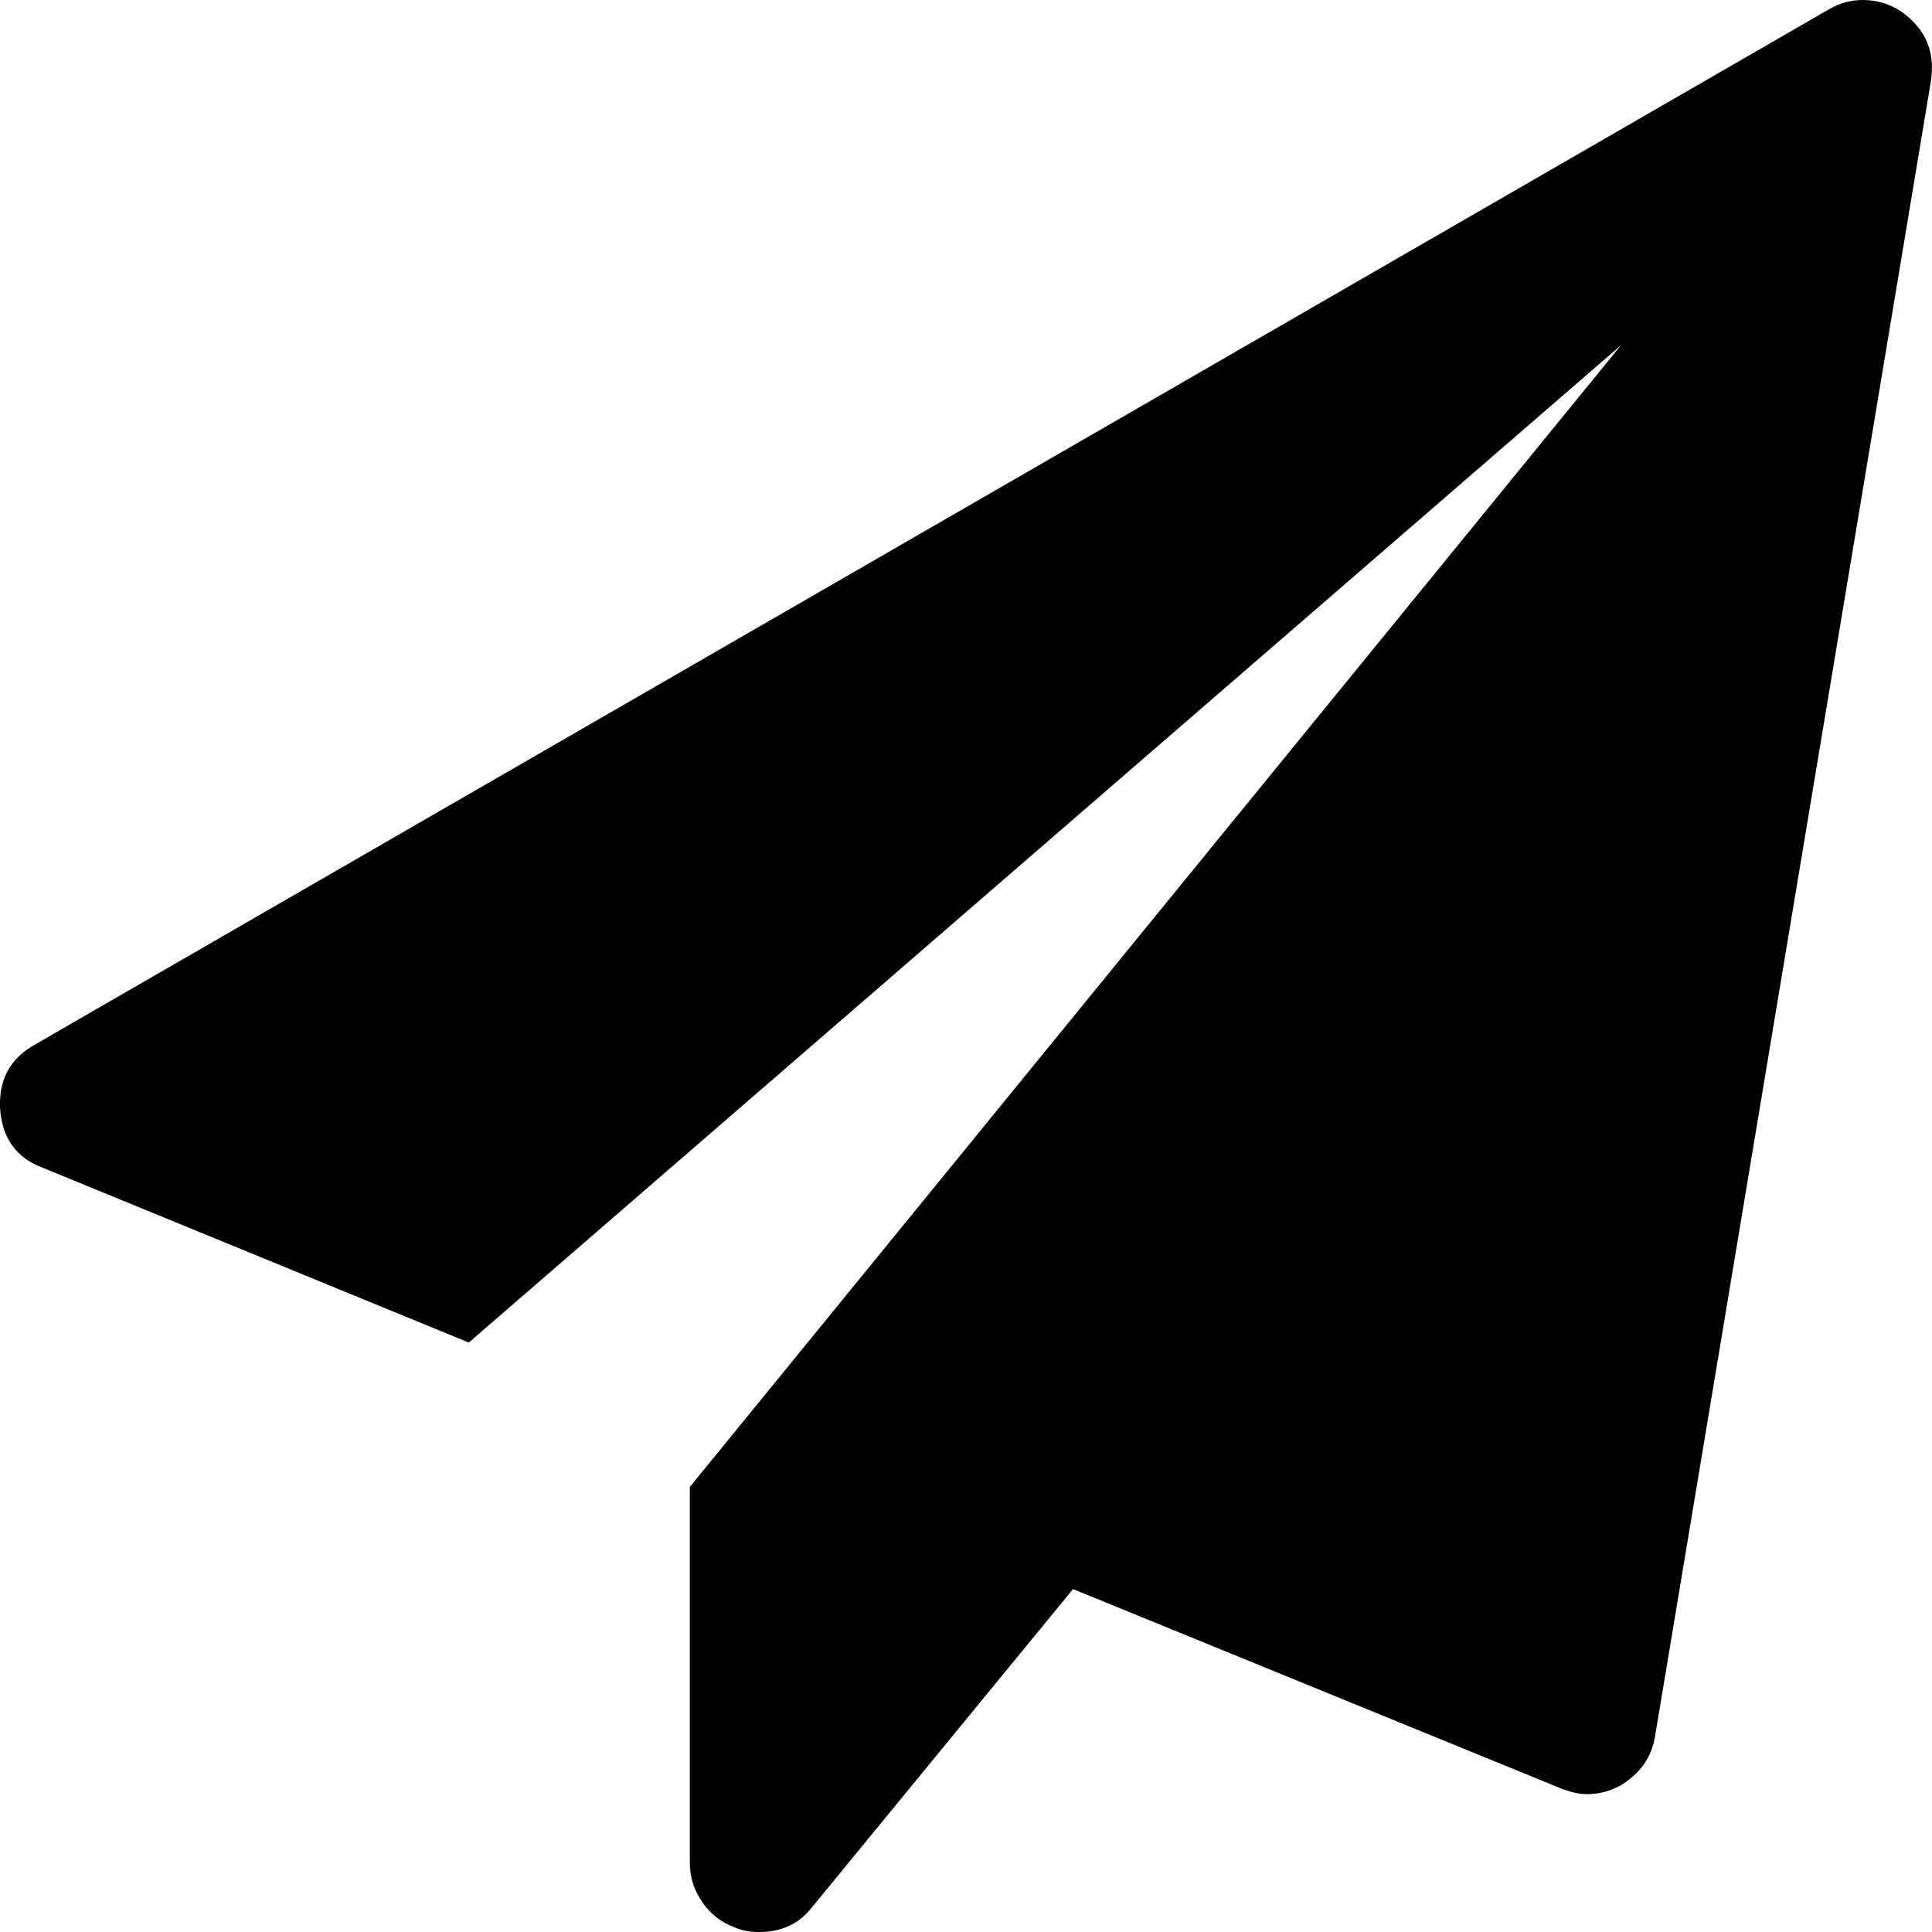
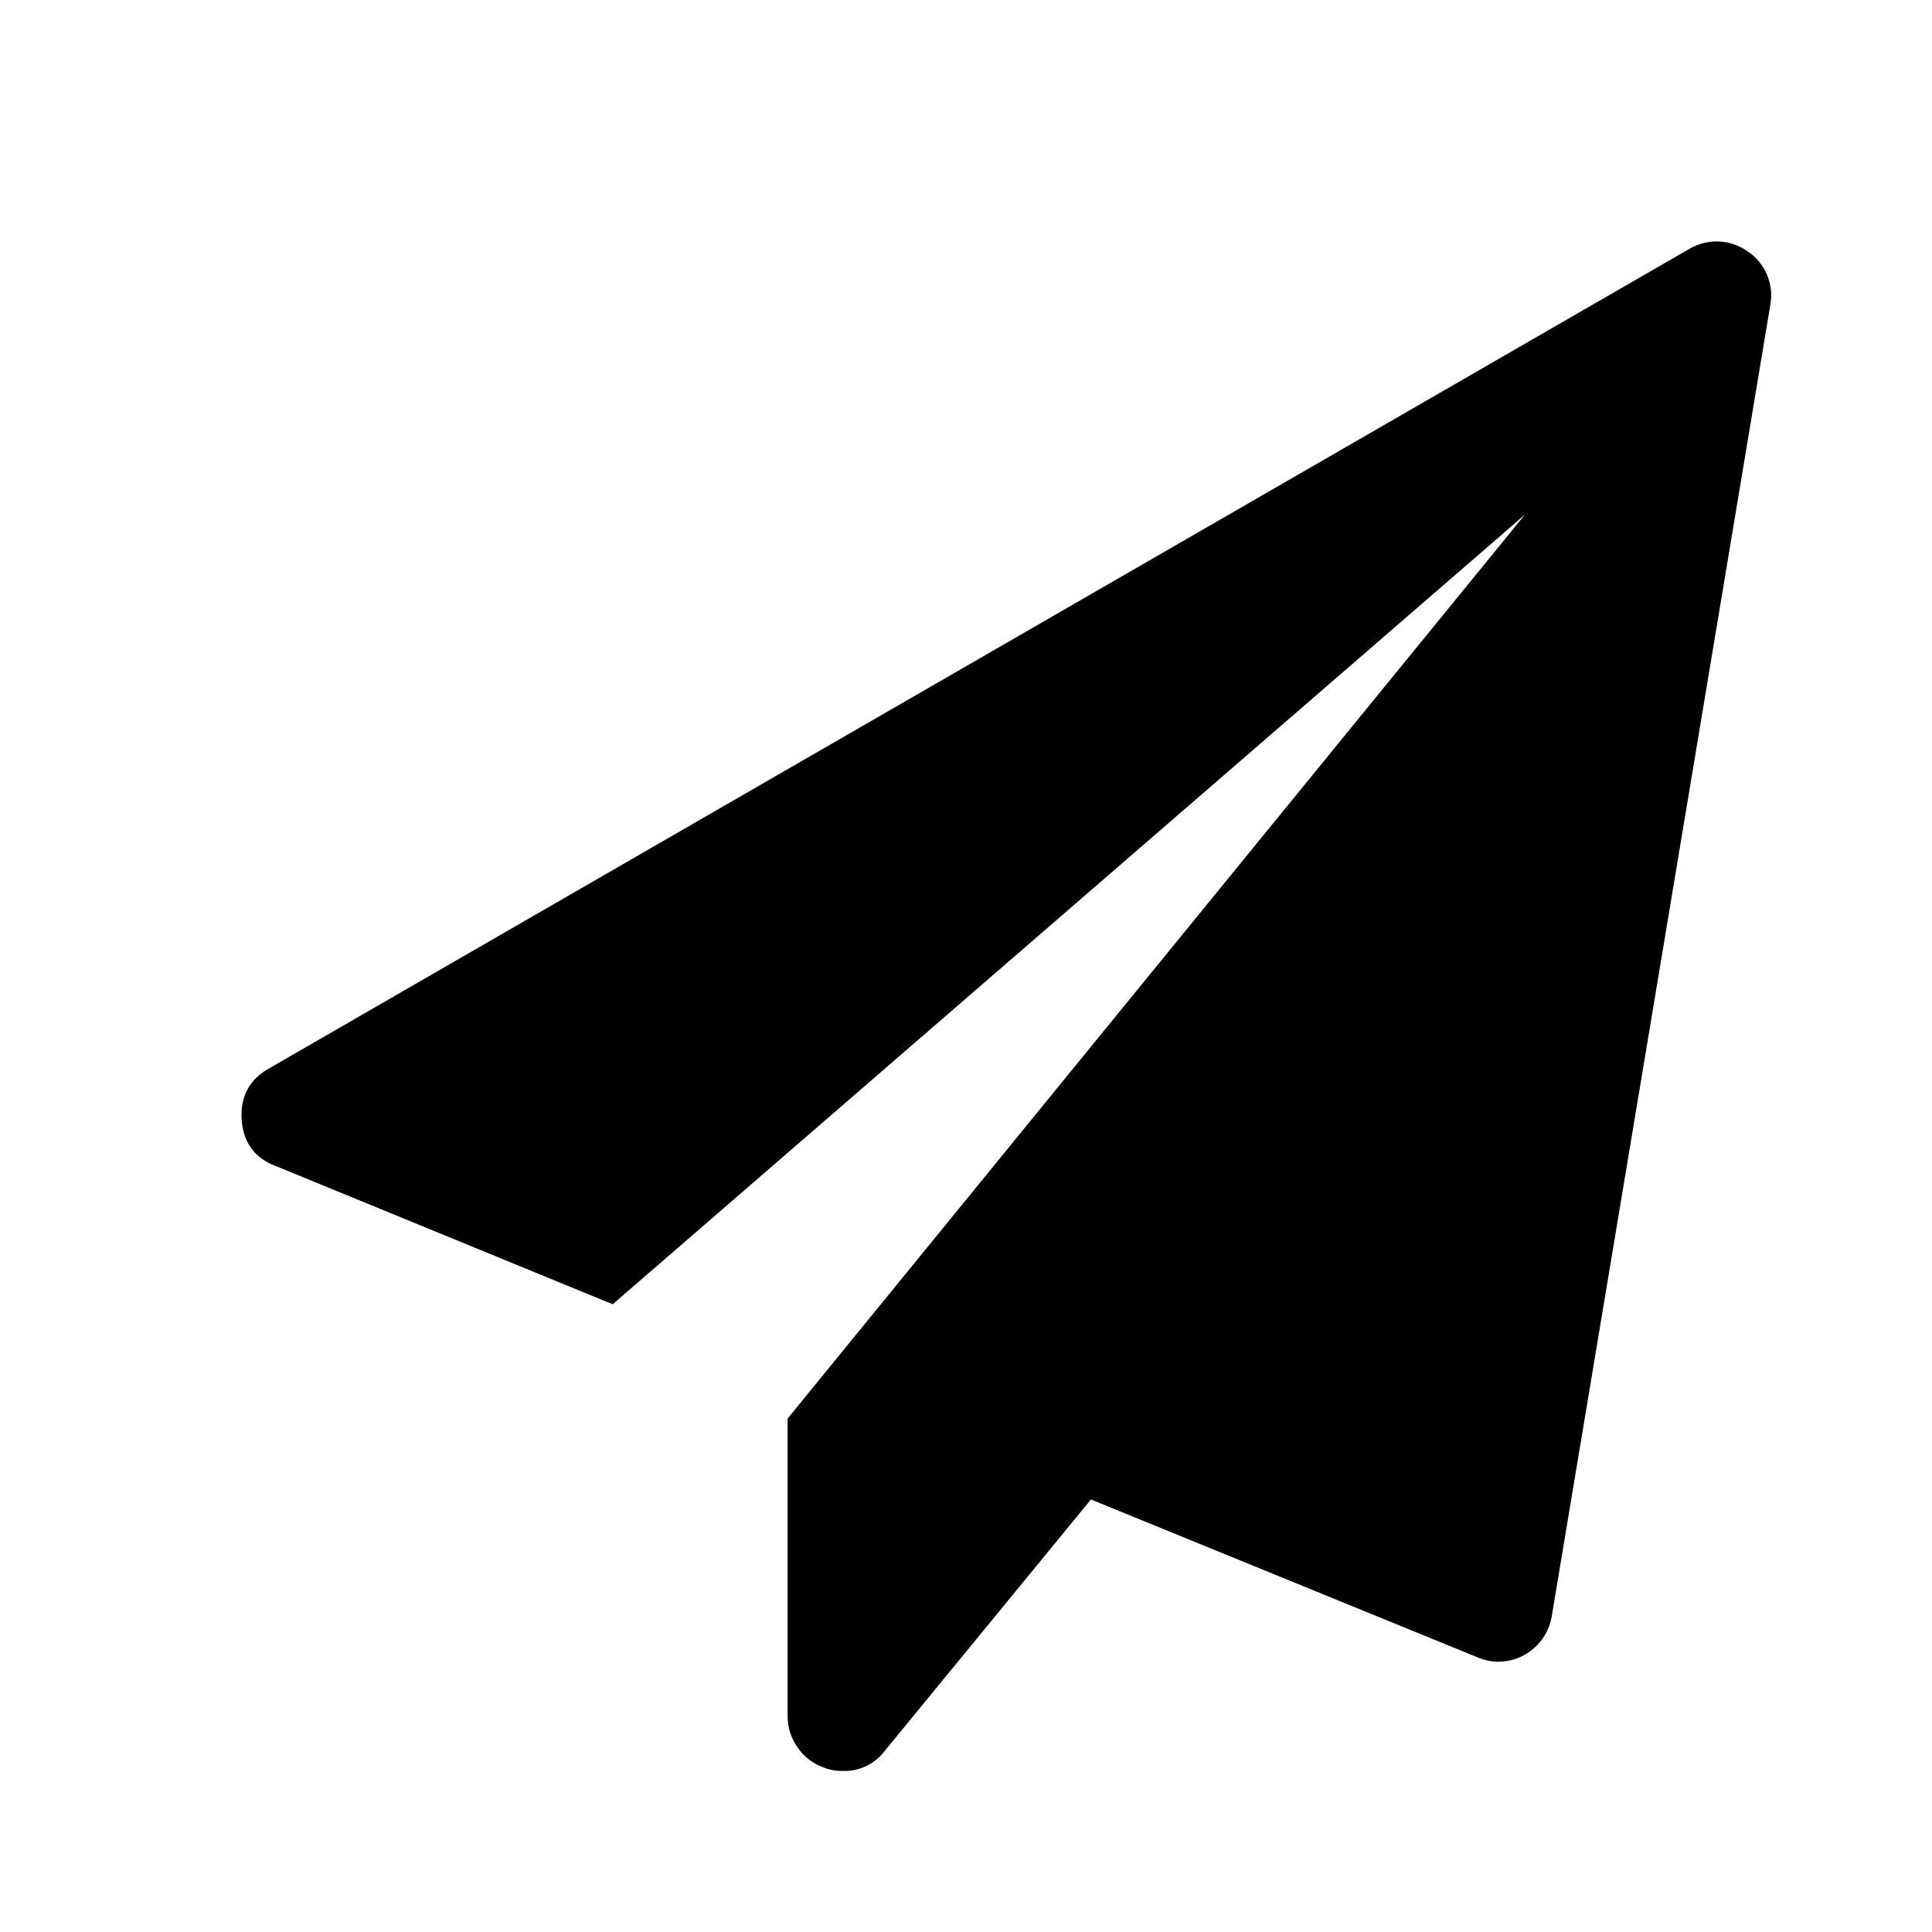
- <svg xmlns="http://www.w3.org/2000/svg" width="20px" height="20px" viewBox="0 0 20 20" version="1.1">
-   <g id="页面-1" stroke="none" stroke-width="1">
-     <g id="文章详情_v2.12.0" transform="translate(-335, -778)">
-       <g id="share2" transform="translate(335, 778)">
-         <path d="M19.689,0.125 C19.937,0.302 20.034,0.542 19.989,0.838 L17.132,17.98 C17.095,18.195 16.975,18.363 16.775,18.483 C16.672,18.54 16.555,18.573 16.43,18.573 C16.347,18.573 16.257,18.552 16.162,18.515 L11.108,16.45 L8.405,19.745 C8.27,19.918 8.088,20 7.858,20 C7.763,20 7.681,19.985 7.611,19.955 C7.471,19.902 7.356,19.817 7.271,19.692 C7.186,19.57 7.141,19.435 7.141,19.285 L7.141,15.393 L16.782,3.572 L4.853,13.898 L0.446,12.09 C0.171,11.988 0.021,11.783 0.001,11.475 C-0.014,11.178 0.104,10.957 0.359,10.815 L18.927,0.1 C19.039,0.033 19.157,0 19.284,0 C19.434,0 19.569,0.043 19.689,0.125 Z" id="路径" />
-       </g>
-     </g>
-   </g>
+ <svg xmlns="http://www.w3.org/2000/svg" width="24" height="24">
+   <path d="M21.705 3.119a.657.657 0 01.285.677L19.276 20.08a.676.676 0 01-.668.563.7.7 0 01-.254-.055l-4.802-1.961-2.567 3.13a.623.623 0 01-.52.242.594.594 0 01-.235-.043.658.658 0 01-.323-.25.664.664 0 01-.123-.386v-3.698l9.16-11.23-11.333 9.81-4.187-1.718c-.261-.097-.404-.292-.423-.584-.014-.282.098-.491.34-.627L20.98 3.095a.664.664 0 01.724.024z" />
</svg>
